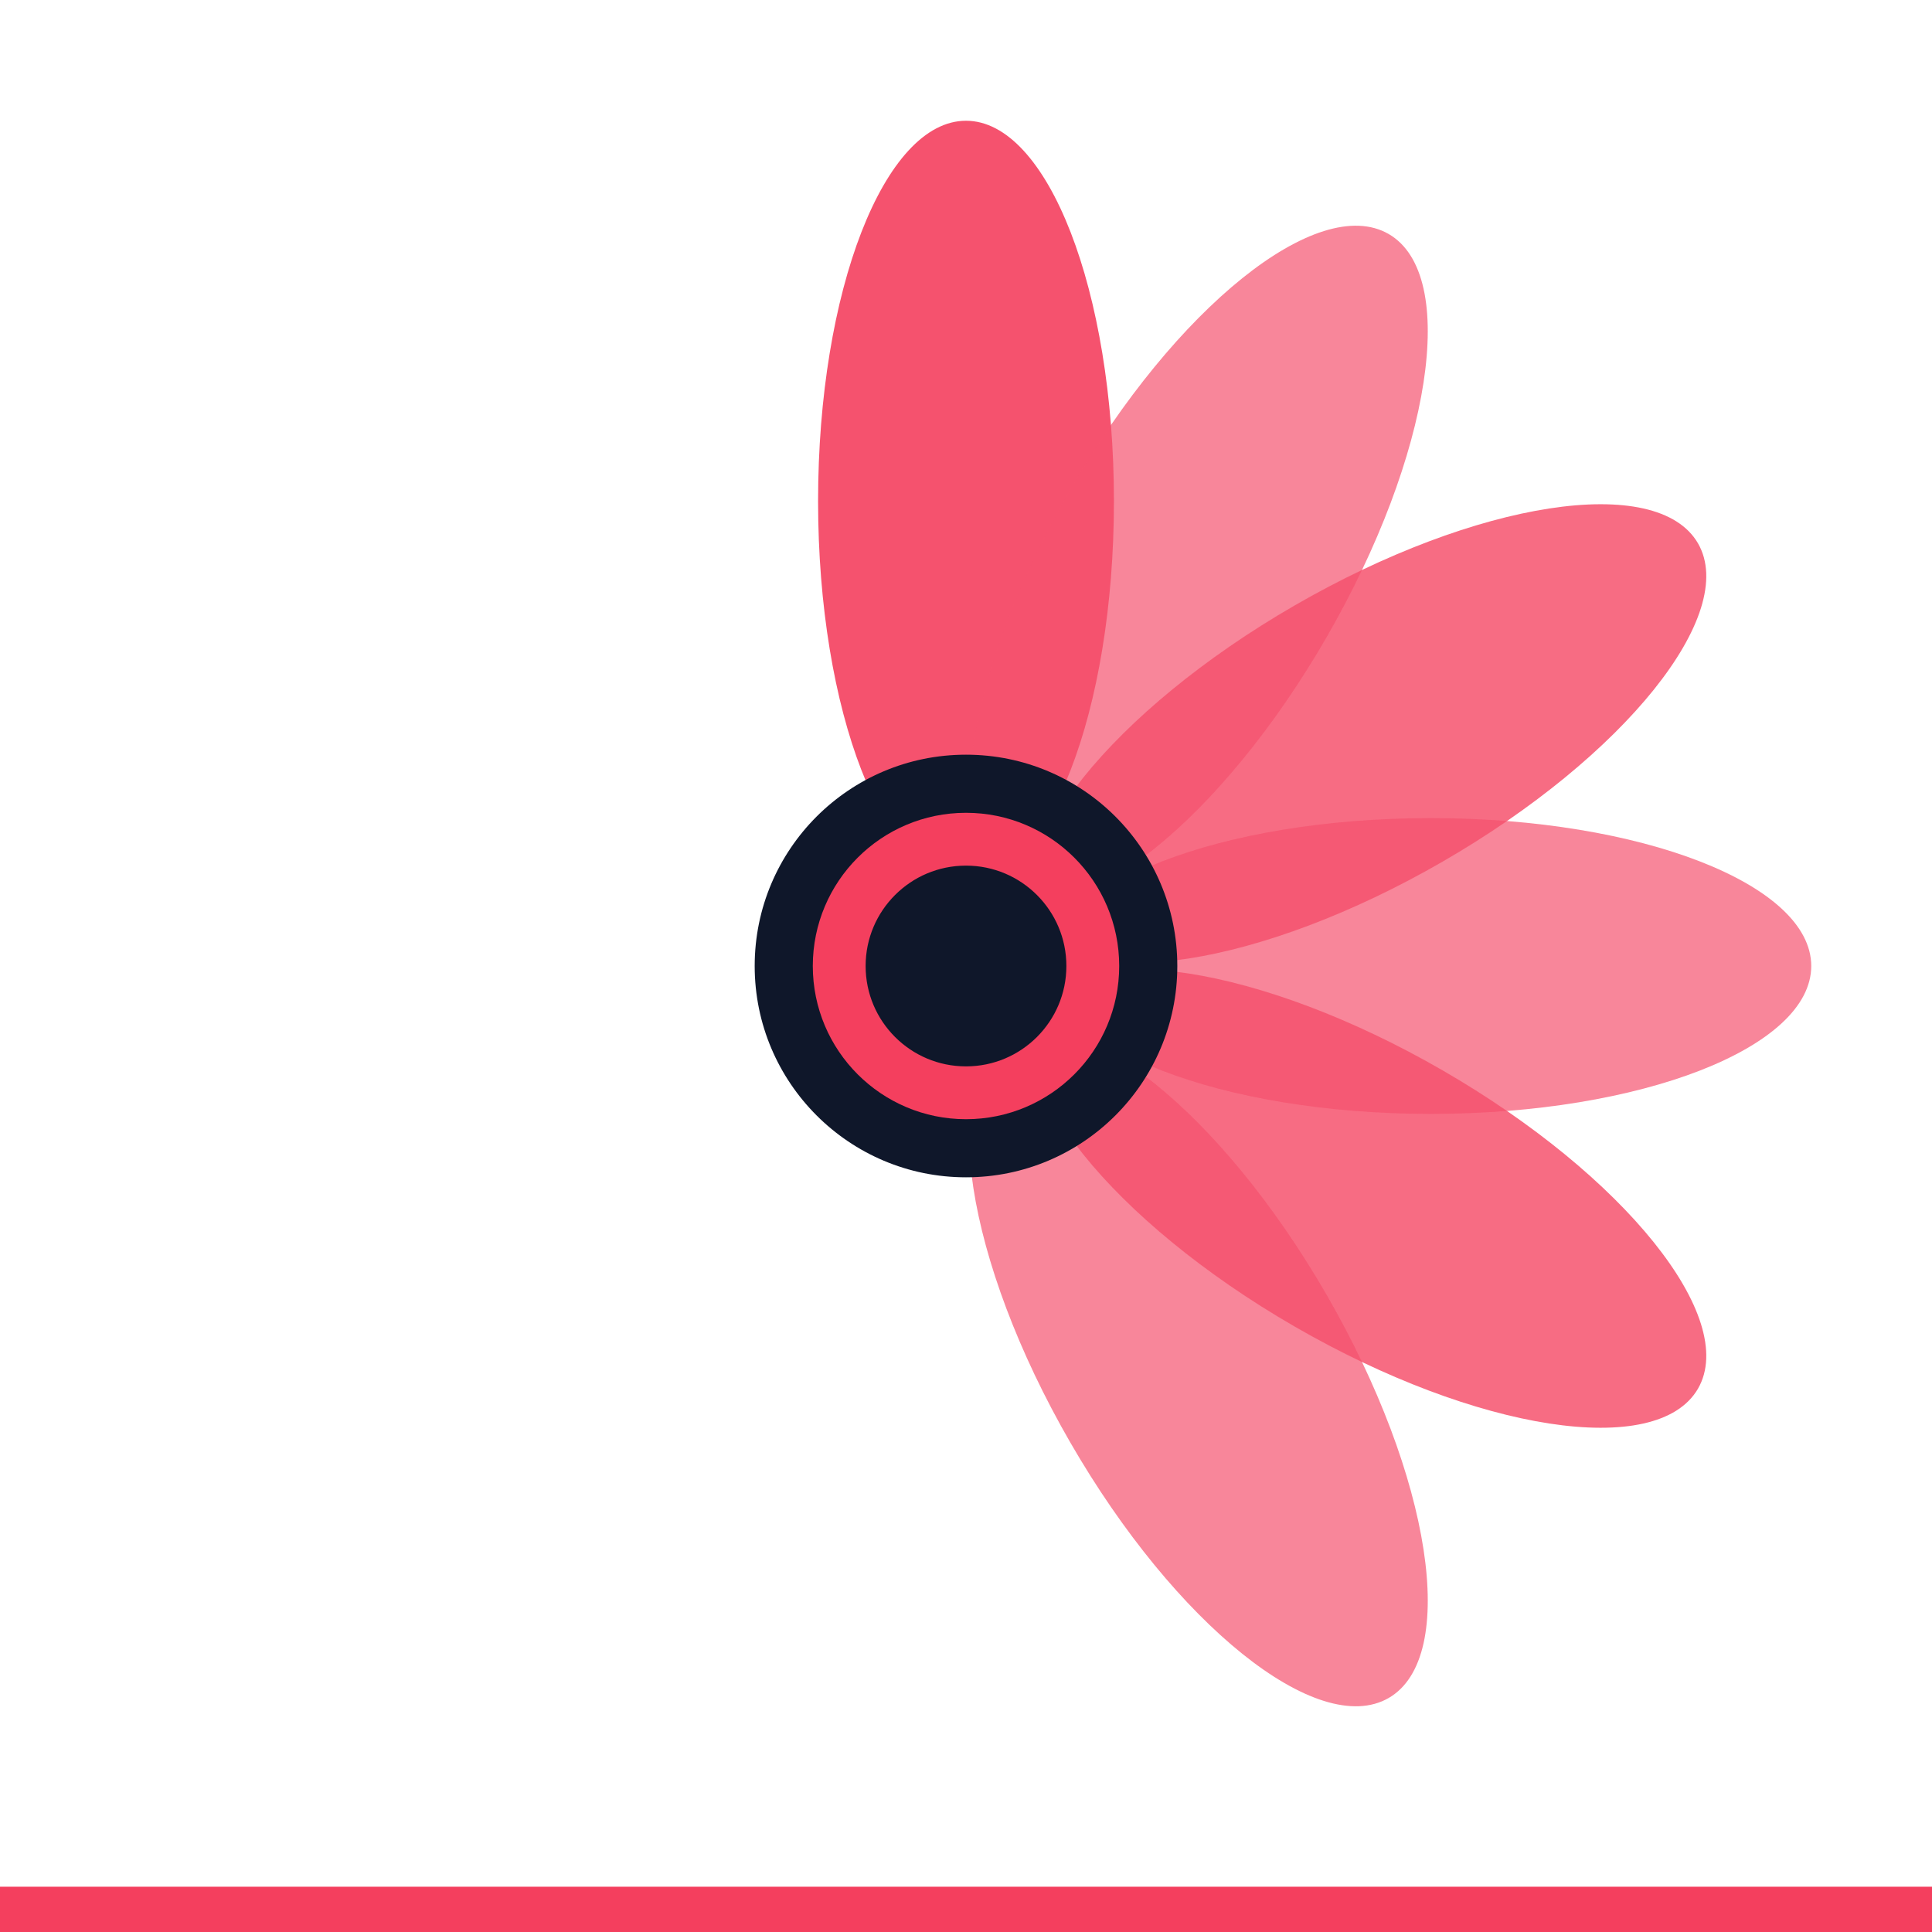
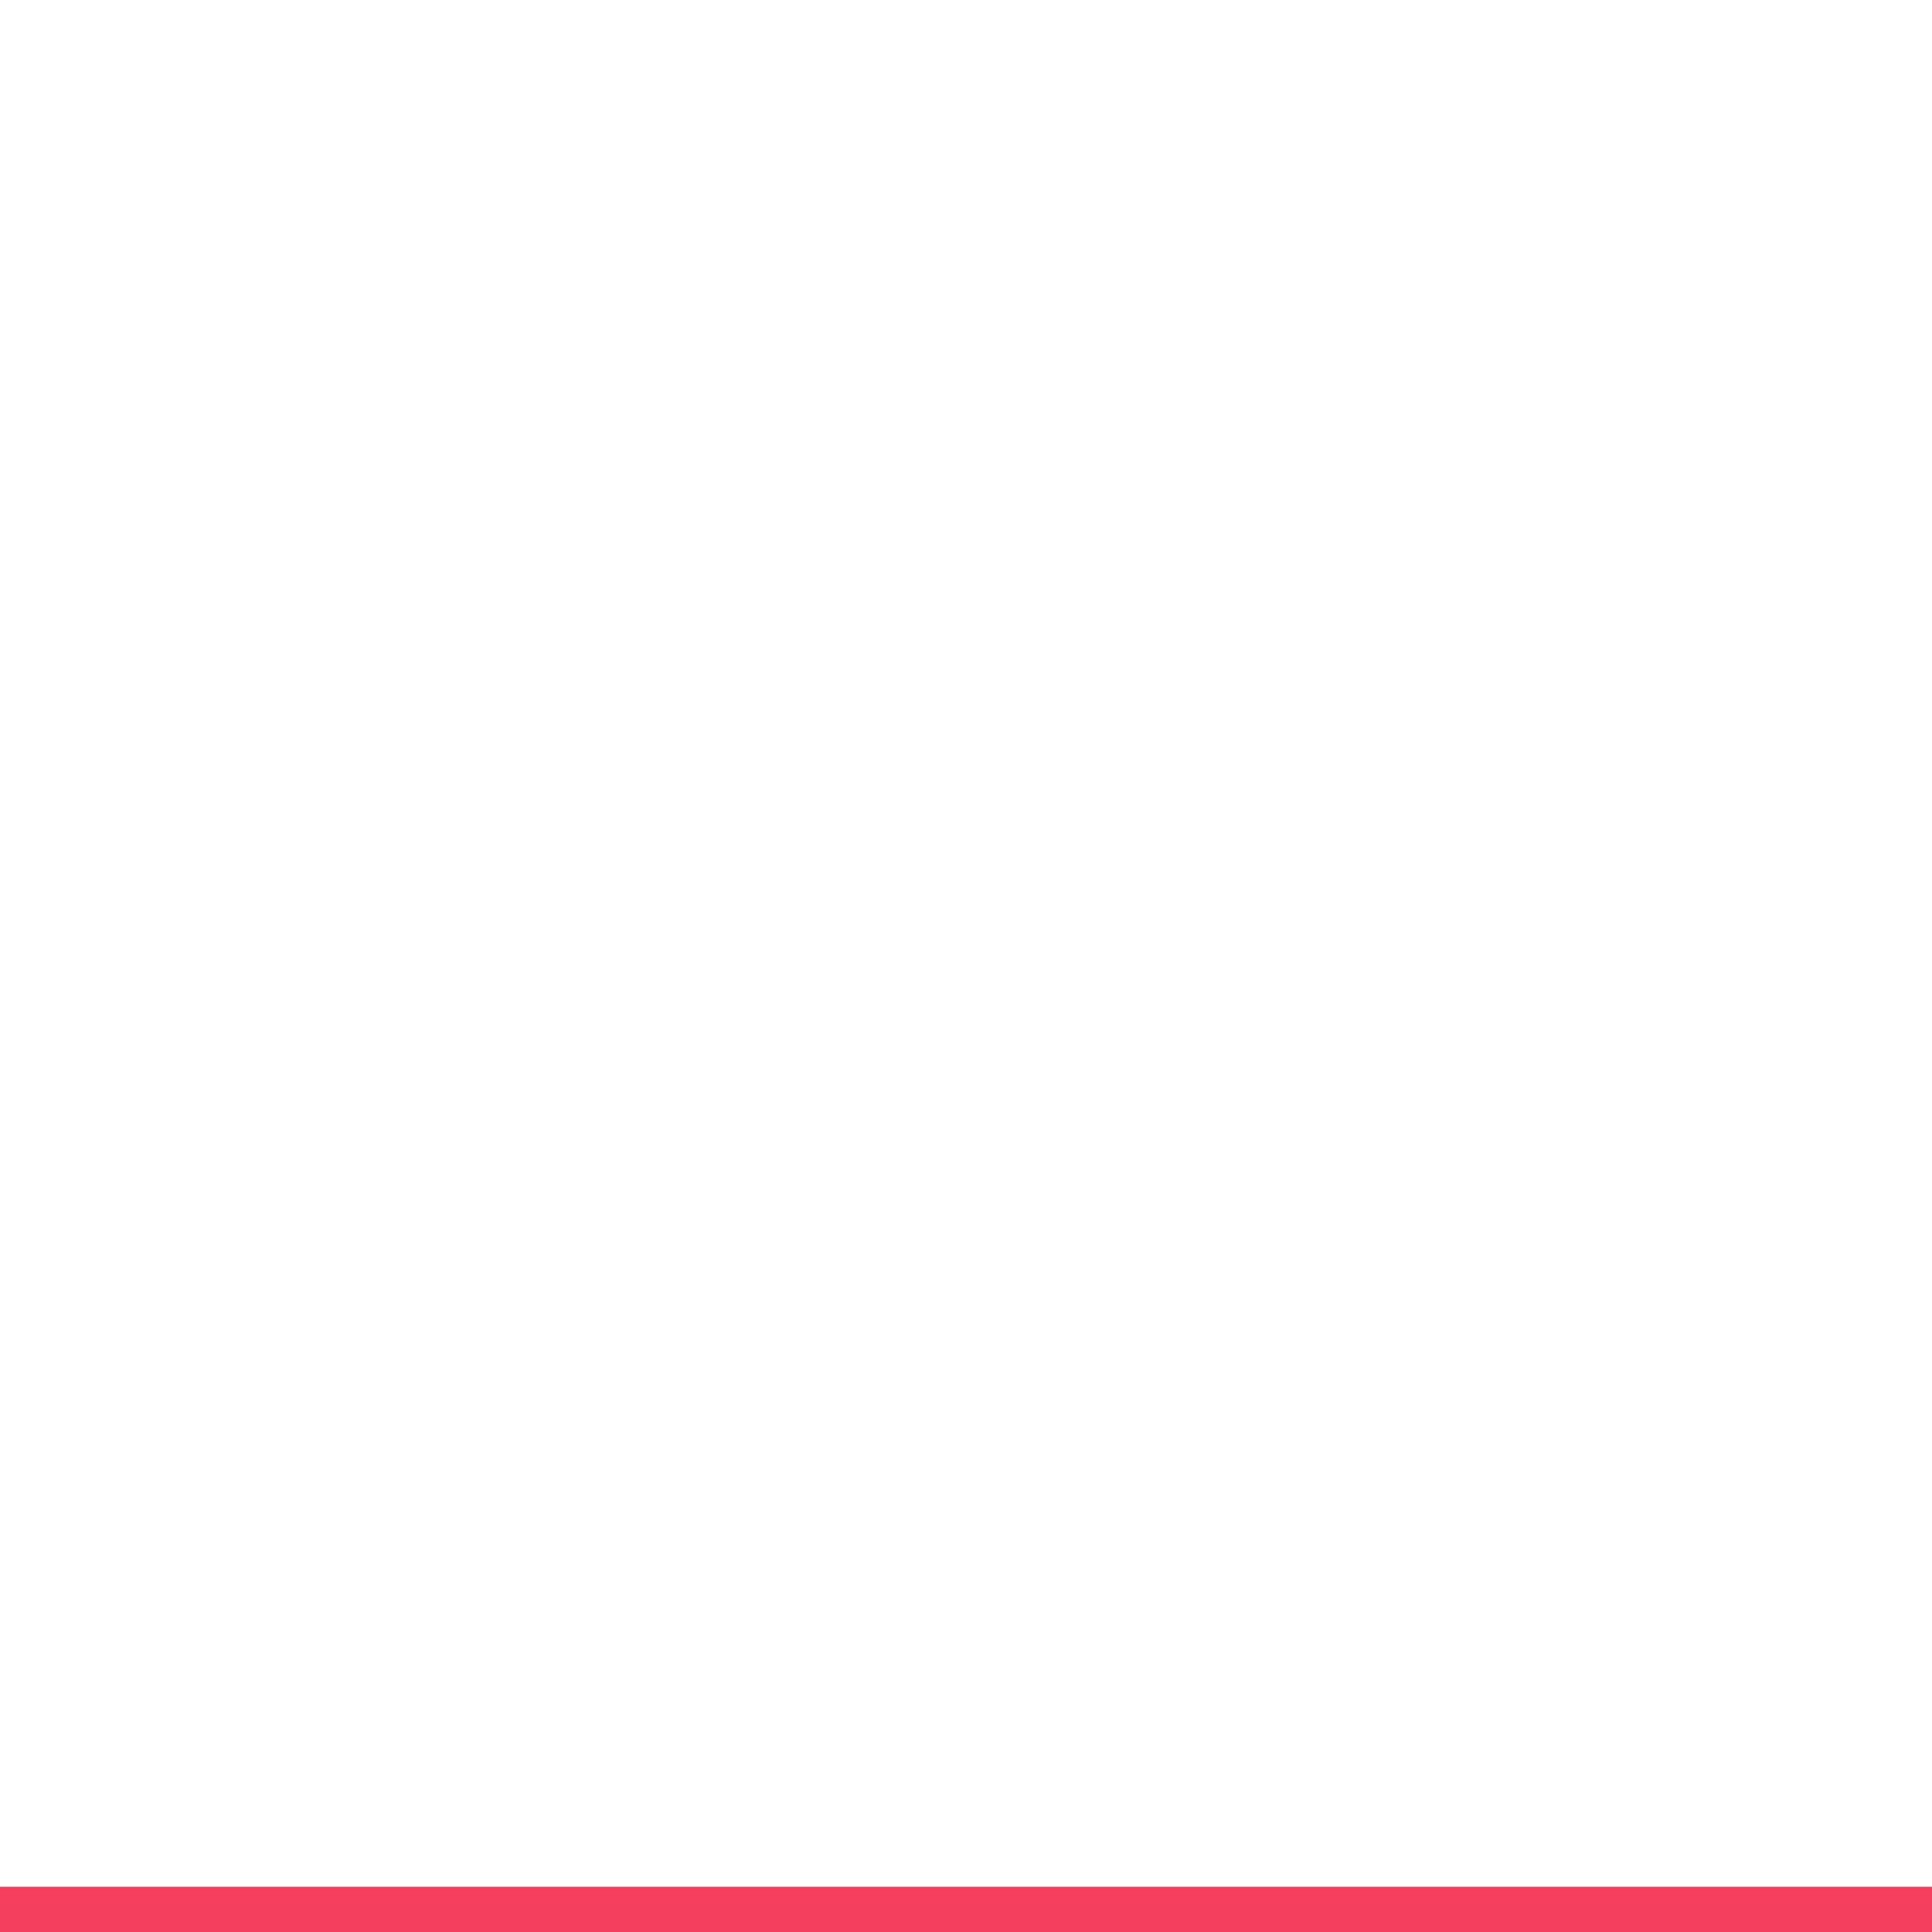
<svg xmlns="http://www.w3.org/2000/svg" viewBox="0 0 128 128" width="128" height="128">
  <g transform="translate(64 64) scale(1.4) translate(-64 -64)">
-     <g opacity="0.9">
-       <ellipse cx="64" cy="42" rx="7" ry="18" fill="#f43f5e" transform="rotate(0 64 64)" />
-       <ellipse cx="64" cy="42" rx="7" ry="18" fill="#f43f5e" transform="rotate(60 64 64)" opacity="0.85" />
-       <ellipse cx="64" cy="42" rx="7" ry="18" fill="#f43f5e" transform="rotate(120 64 64)" opacity="0.85" />
-       <ellipse cx="64" cy="42" rx="7" ry="18" fill="#f43f5e" transform="rotate(30 64 64)" opacity="0.7" />
-       <ellipse cx="64" cy="42" rx="7" ry="18" fill="#f43f5e" transform="rotate(90 64 64)" opacity="0.7" />
-       <ellipse cx="64" cy="42" rx="7" ry="18" fill="#f43f5e" transform="rotate(150 64 64)" opacity="0.7" />
-     </g>
-     <circle cx="64" cy="64" r="10" fill="#0f172a" />
-     <circle cx="64" cy="64" r="6" fill="none" stroke="#f43f5e" stroke-width="2.5" />
+ 
  </g>
  <rect x="0" y="125" width="128" height="3" fill="#f43f5e" />
</svg>
